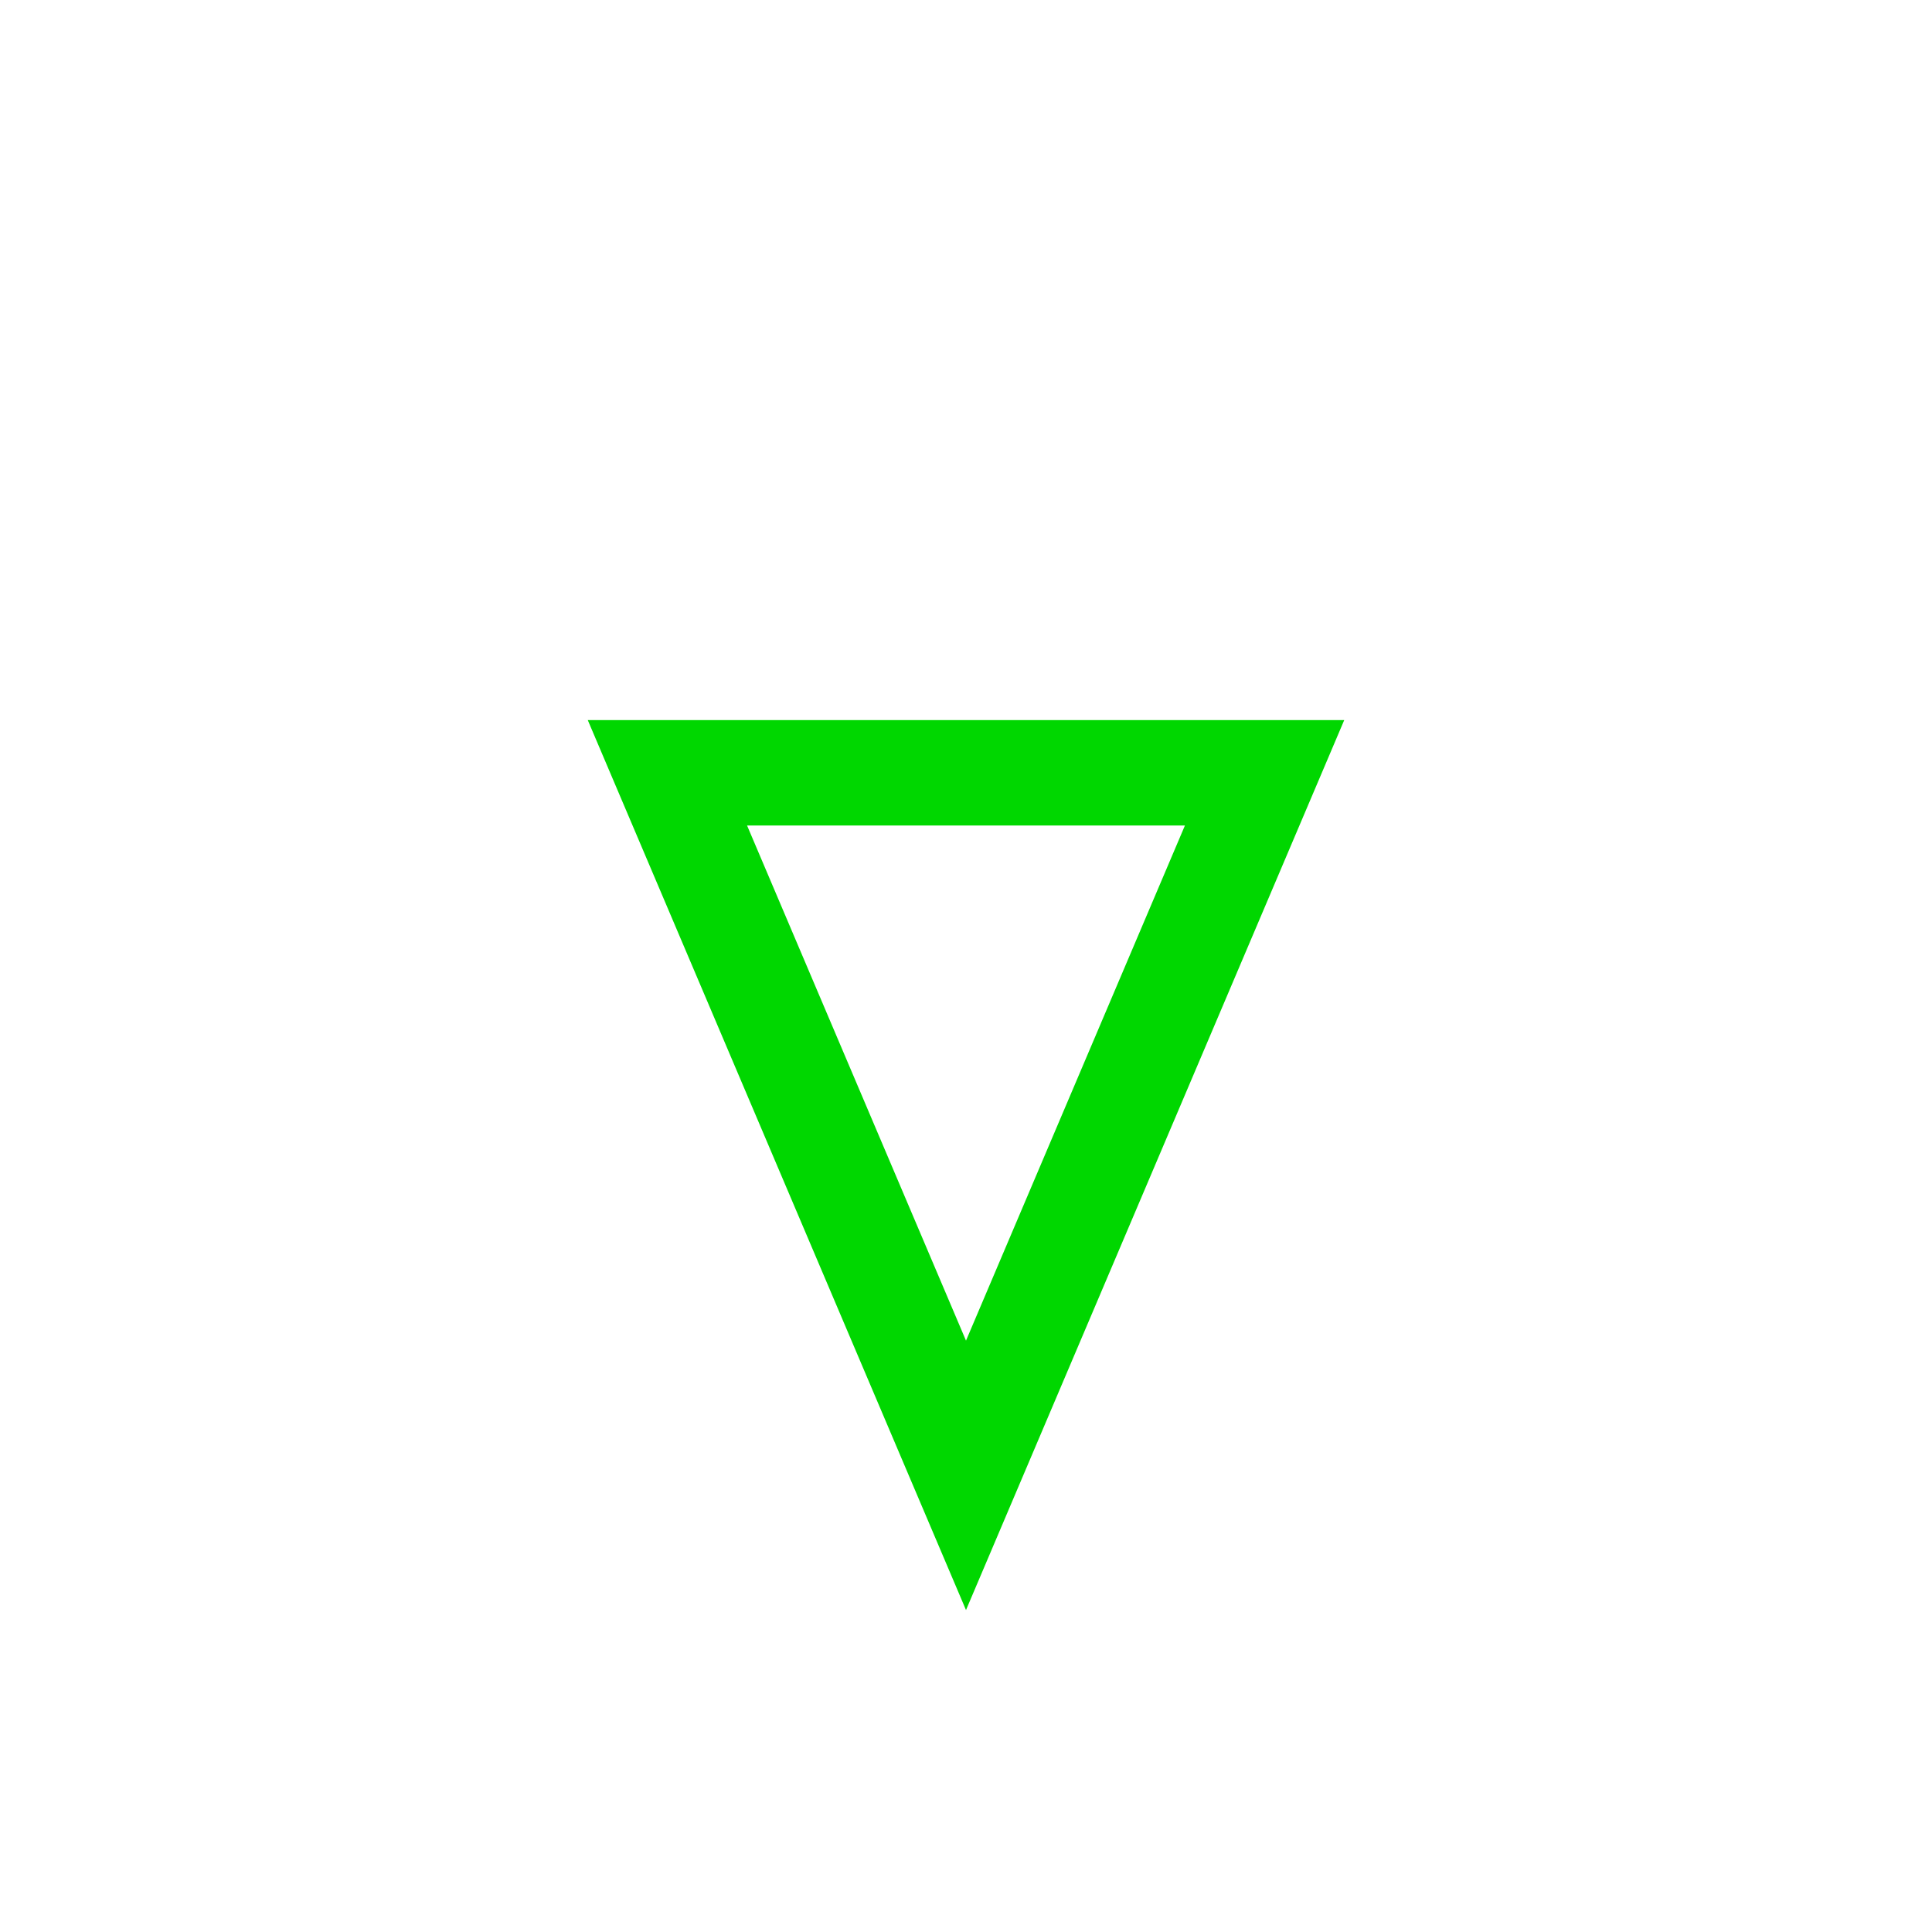
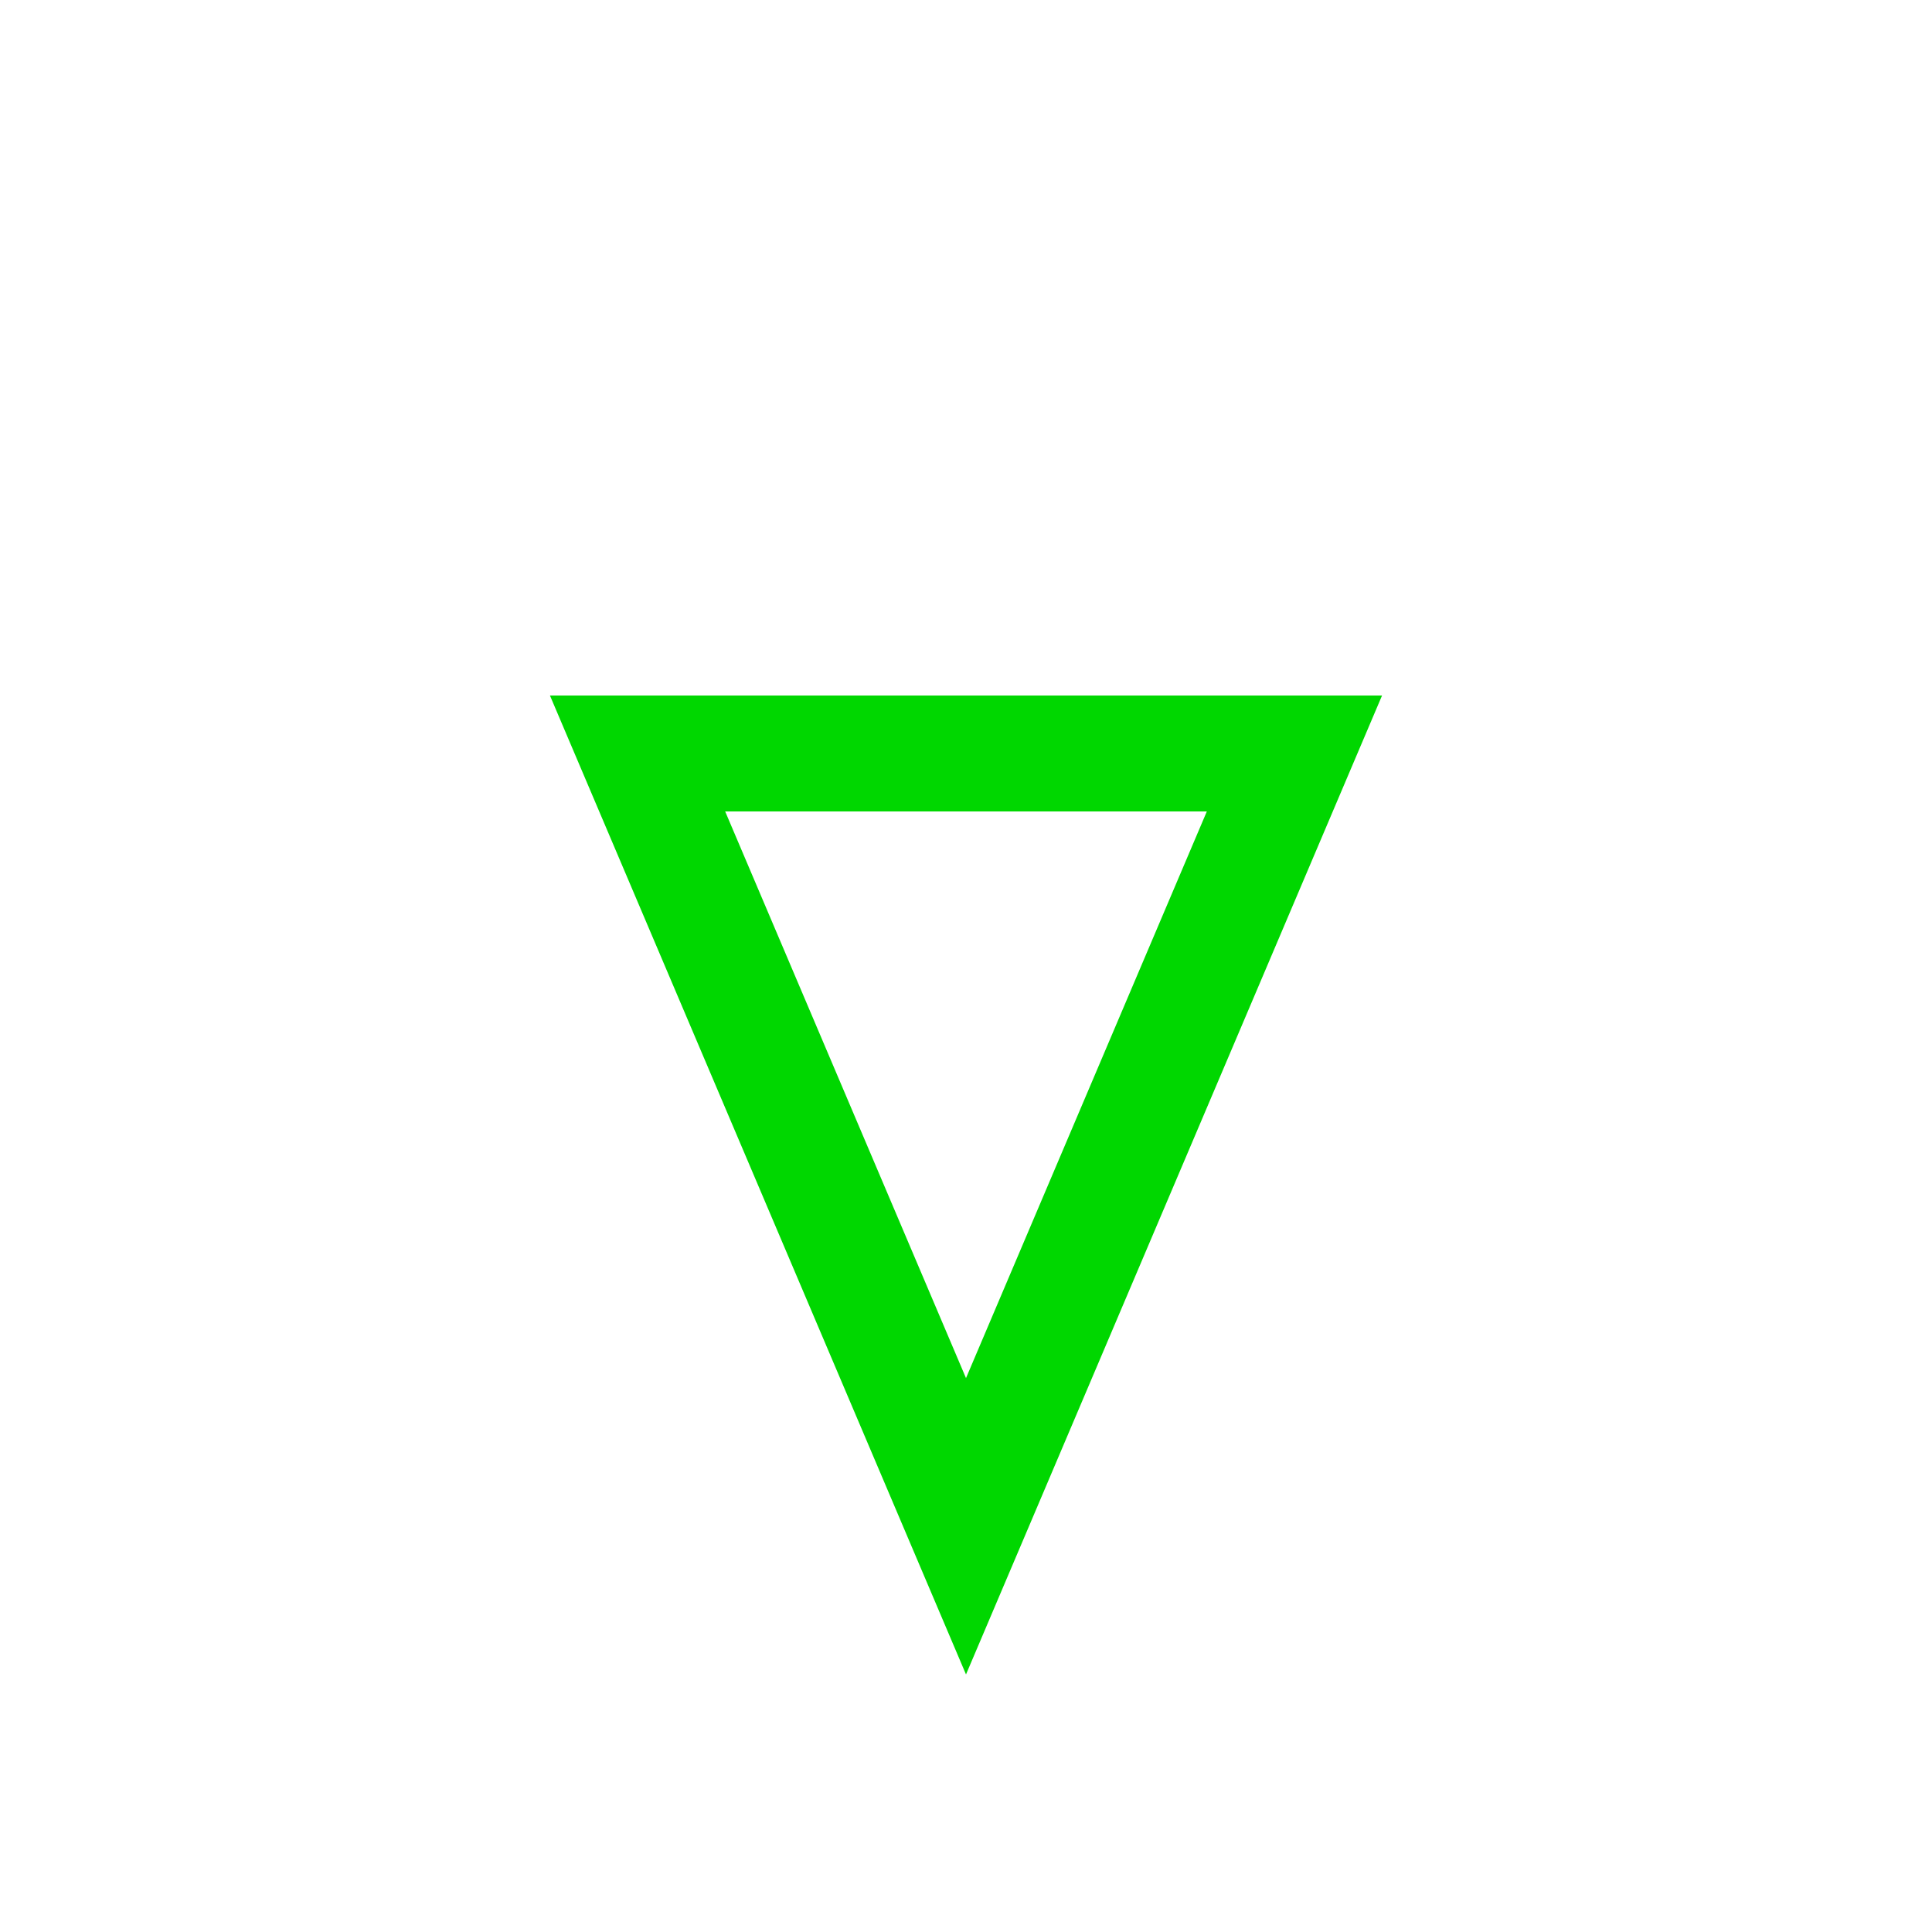
- <svg xmlns="http://www.w3.org/2000/svg" version="1.1" width="55" height="55" viewBox="-27.5 -27.5 55 55">
+ <svg xmlns="http://www.w3.org/2000/svg" version="1.1" width="50" heigth="50" viewBox="-25 -25 50 50">
  <g>
    <path d="M 0,-5.5 h 8.5 l-8.5,20 l-8.5,-20 z" style="fill:none; stroke-width:3; stroke:#00d700" />
  </g>
</svg>
